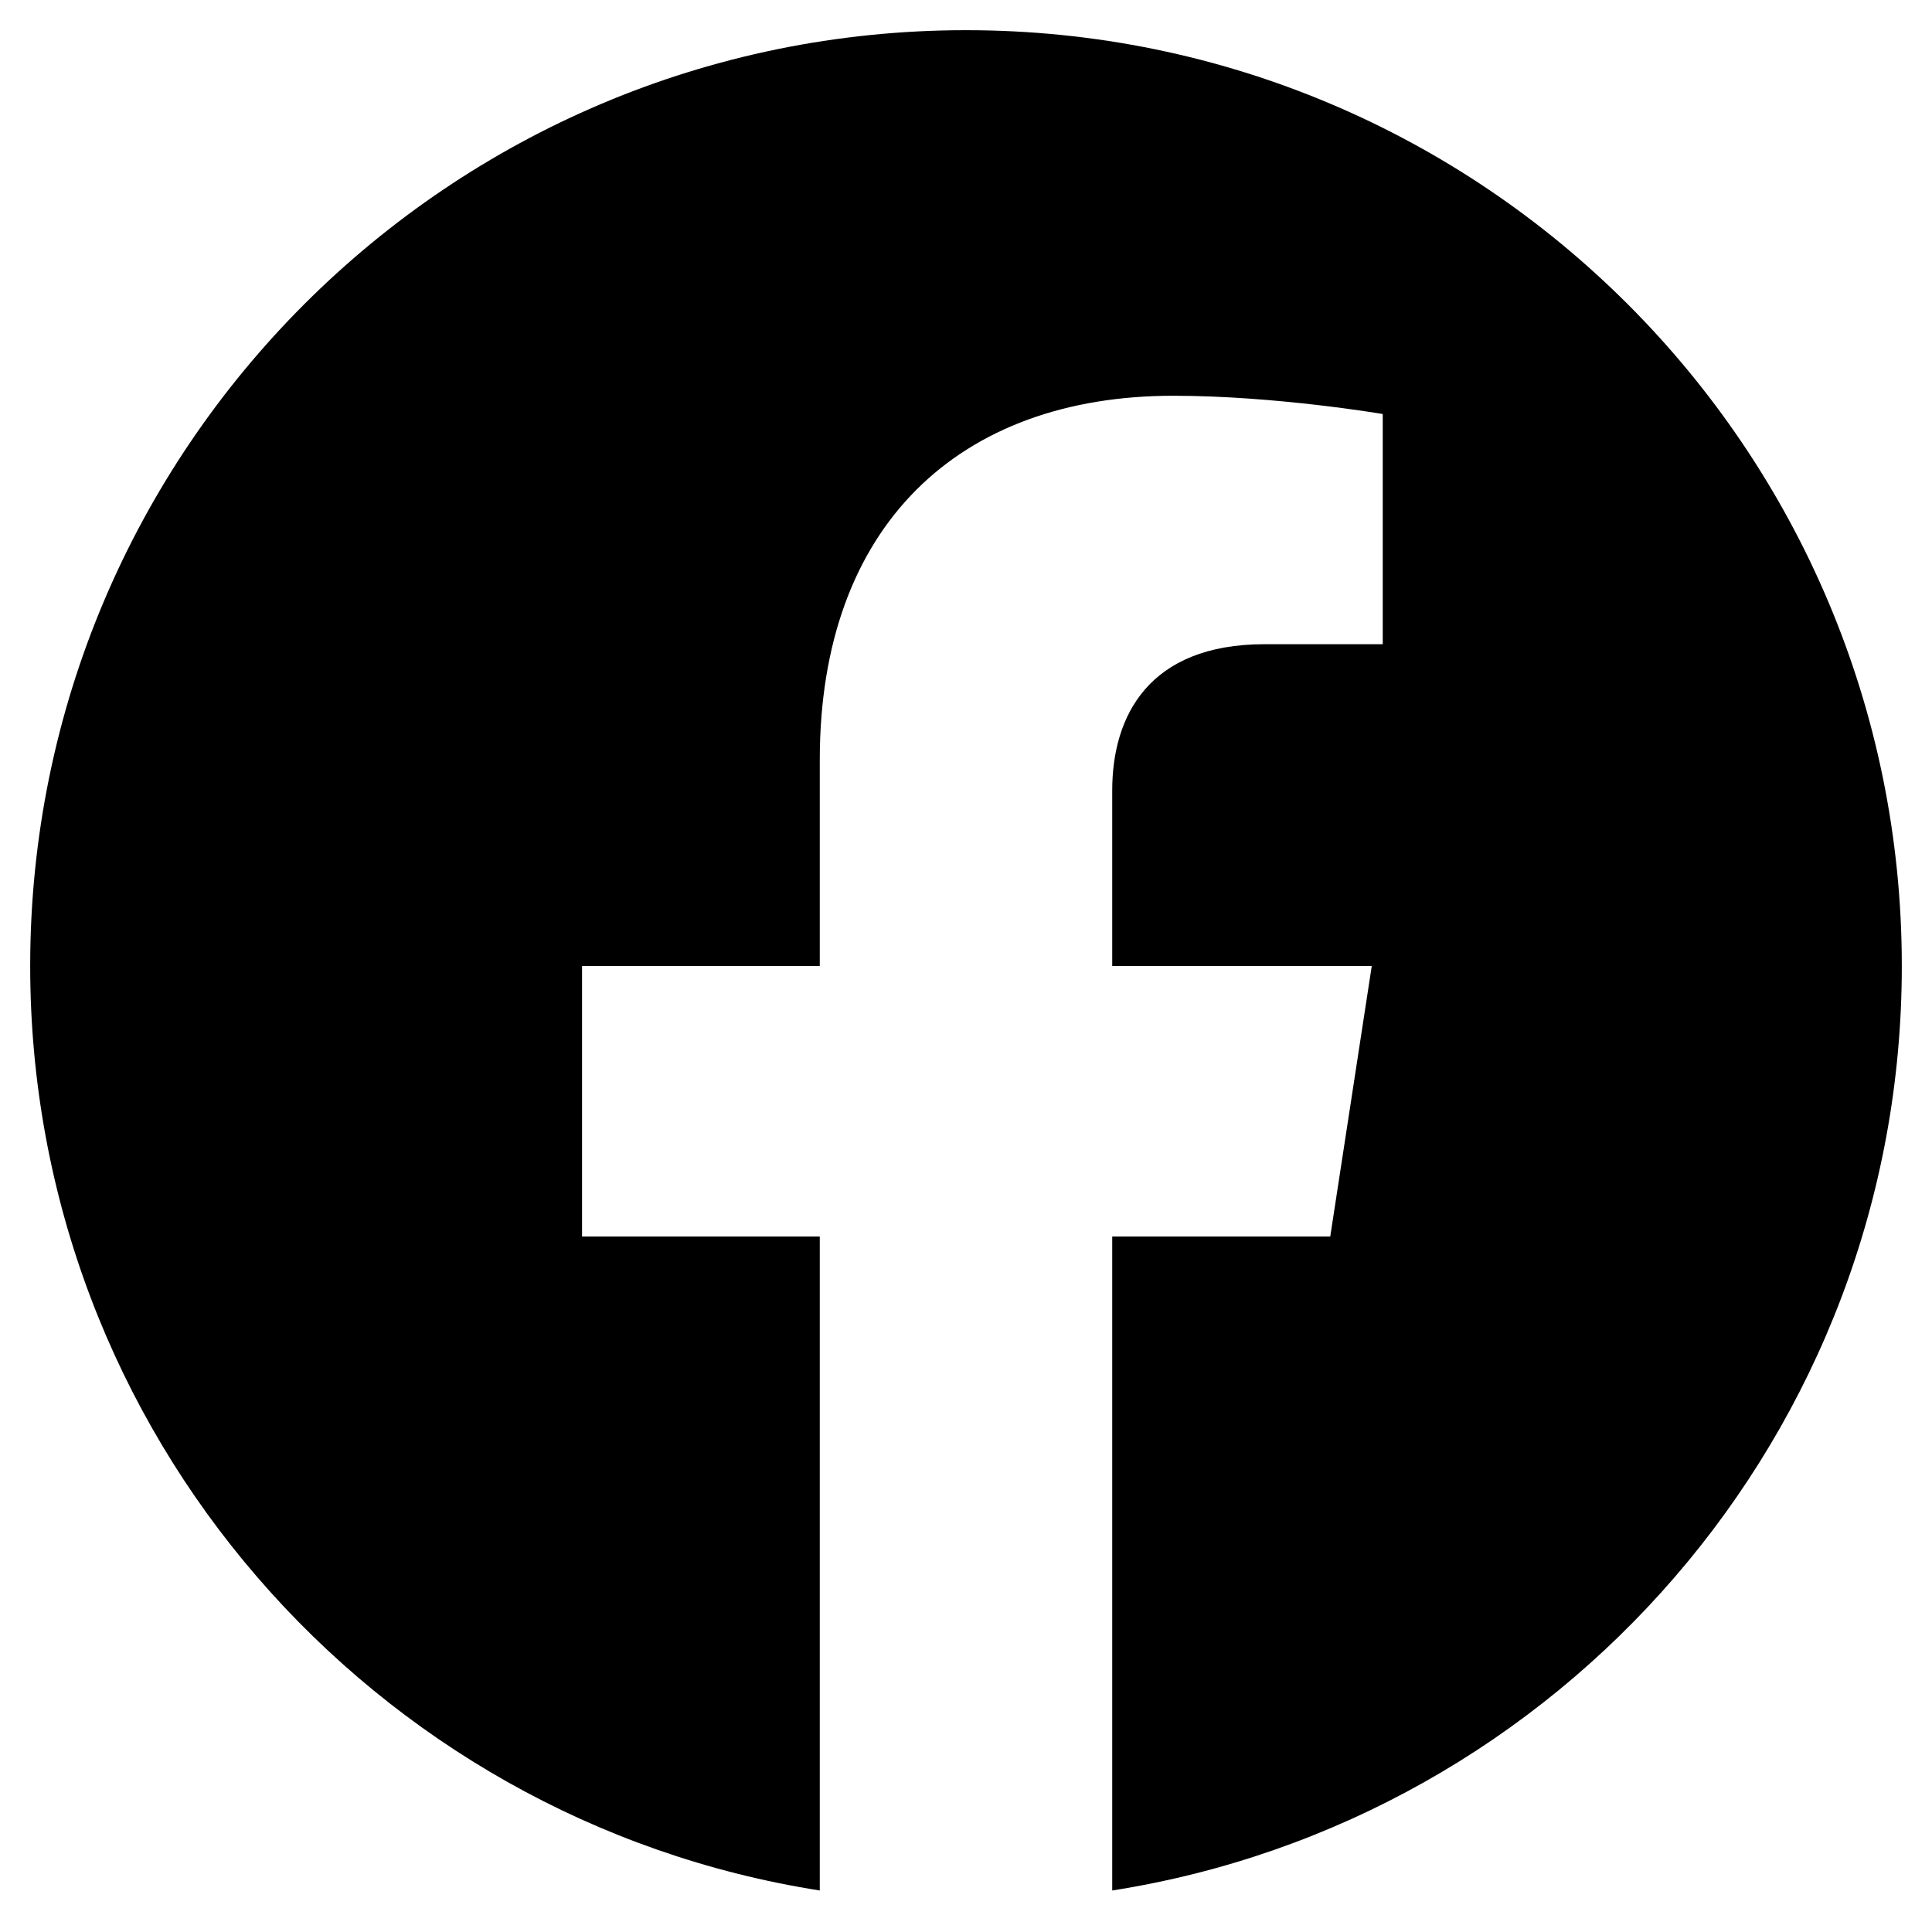
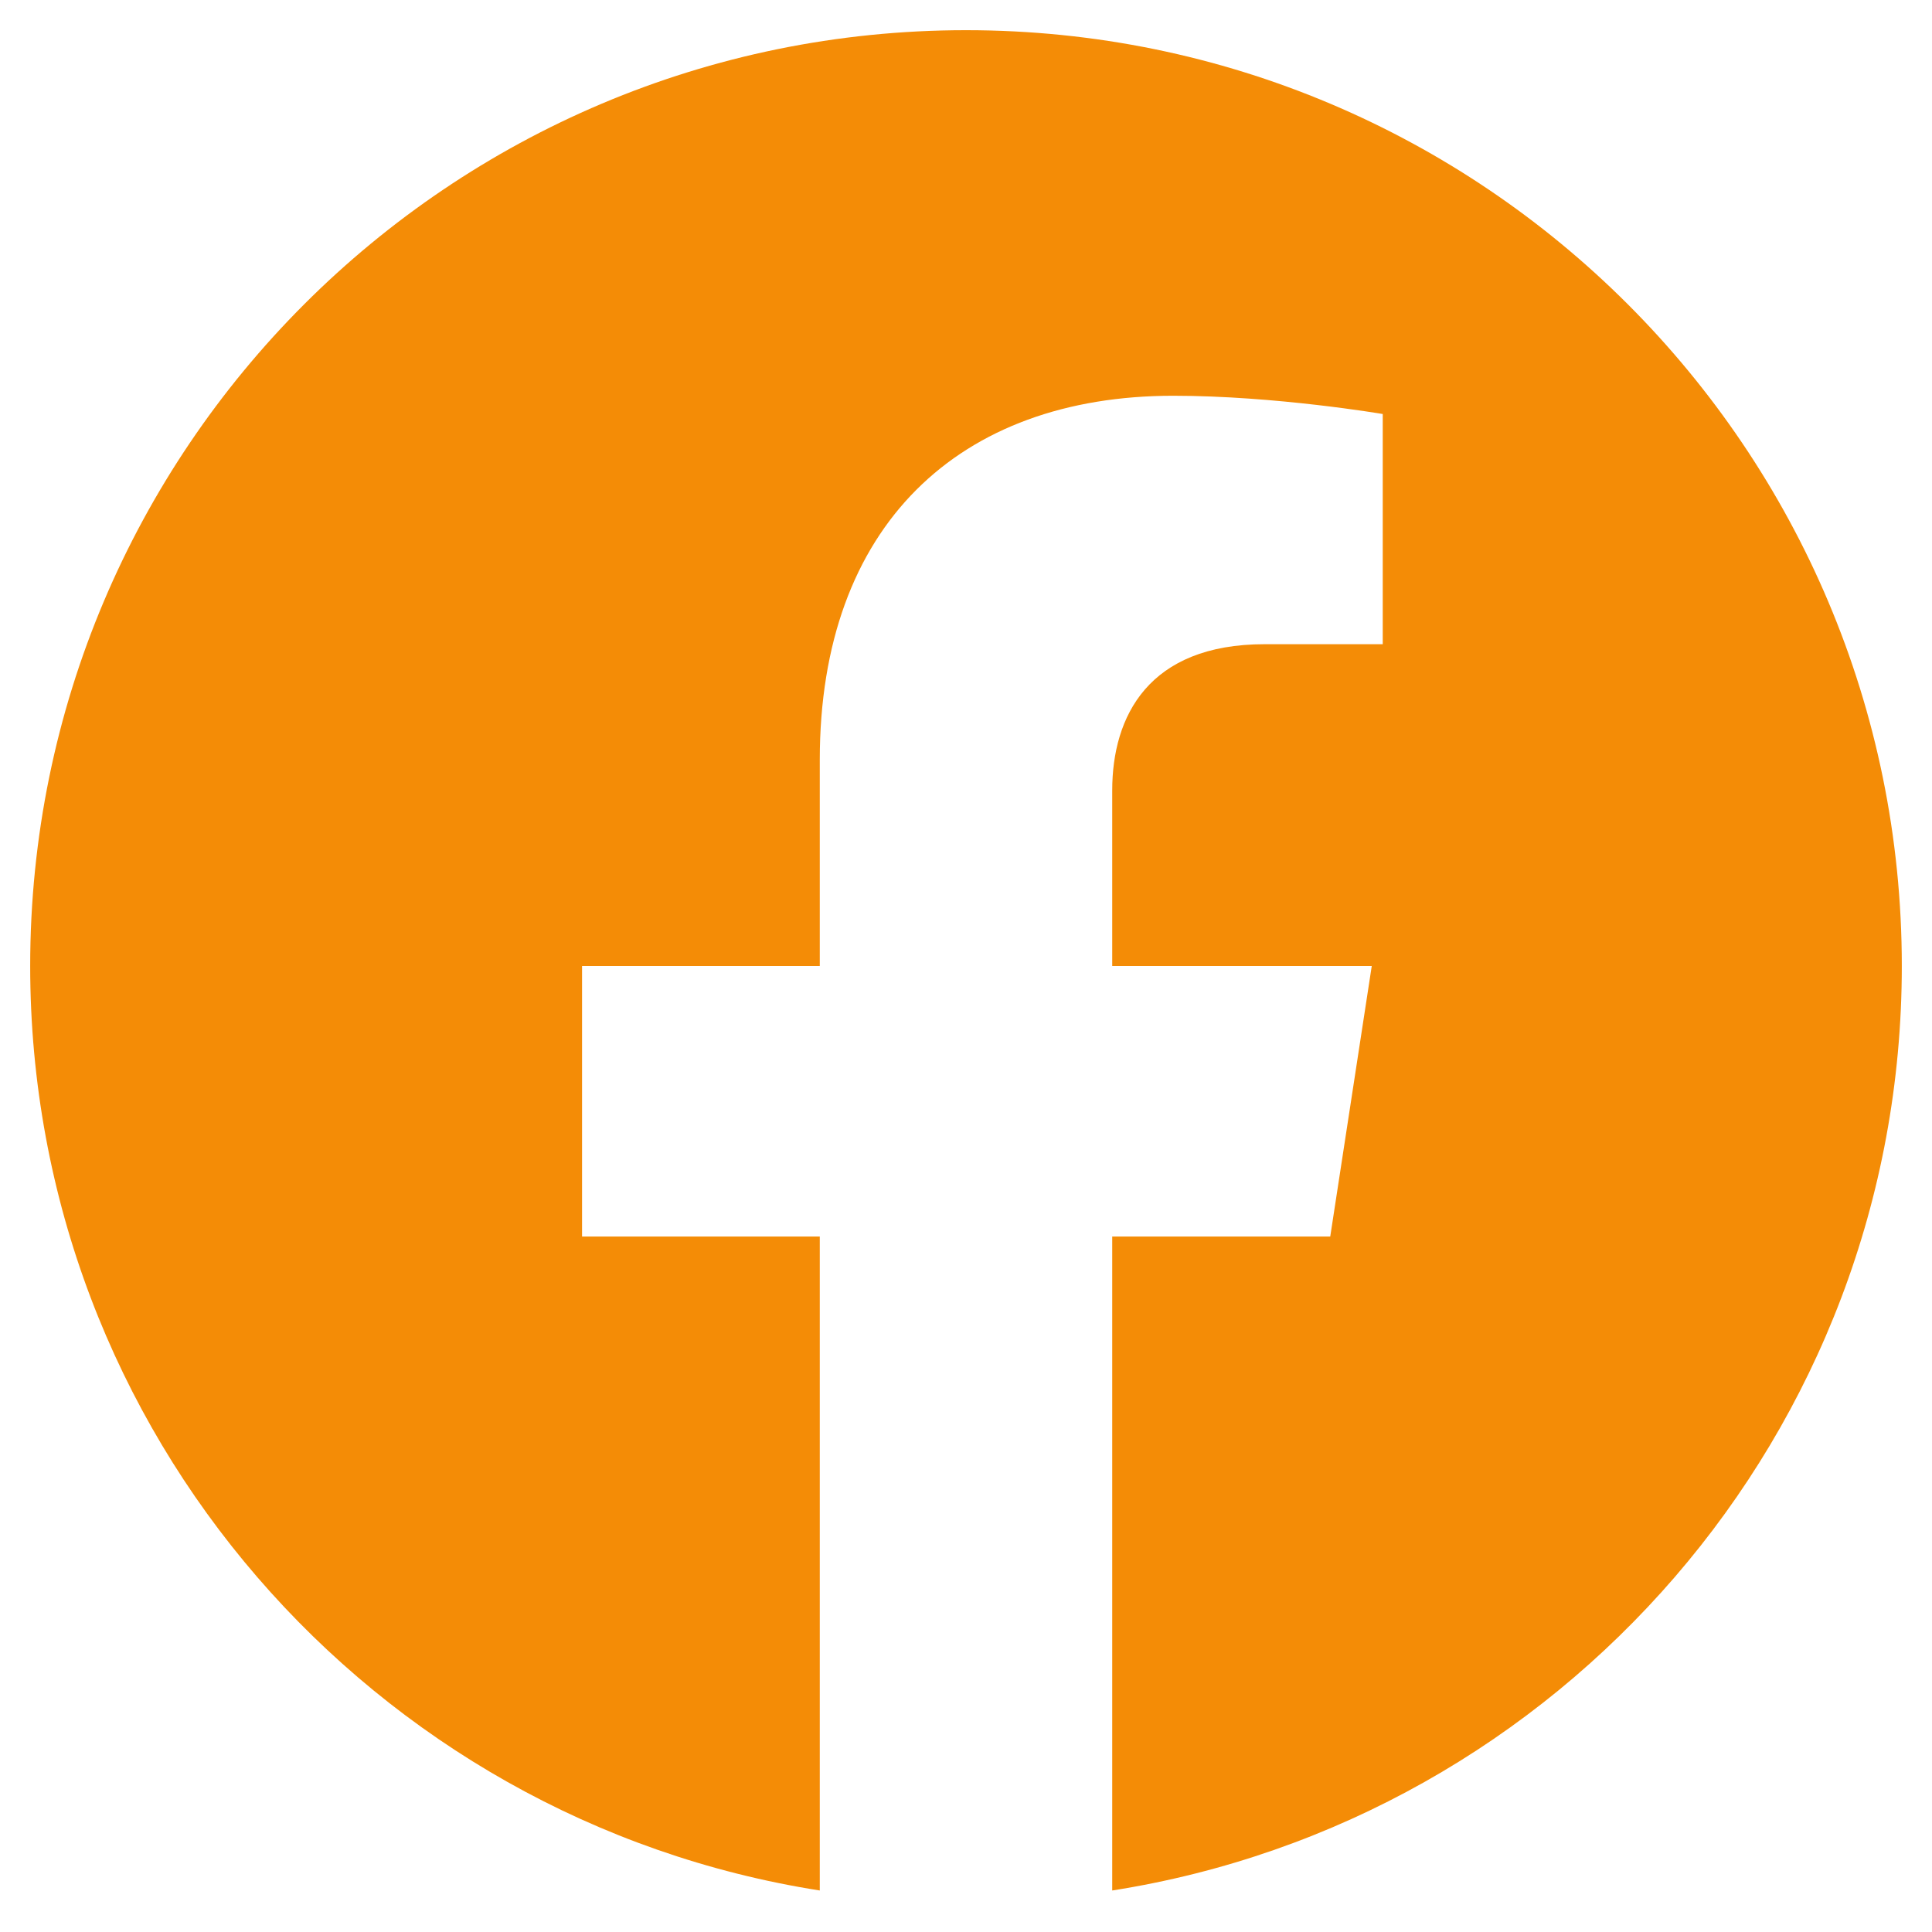
<svg xmlns="http://www.w3.org/2000/svg" aria-hidden="true" focusable="false" data-prefix="fab" data-icon="facebook" class="svg-inline--fa fa-facebook fa-w-16" role="img" viewBox="0 0 512 512">
-   <path fill="currentColor" d="M504 256C504 119 393 8 256 8S8 119 8 256c0 123.78 90.69 226.38 209.25 245V327.69h-63V256h63v-54.64c0-62.15 37-96.48 93.67-96.48 27.14 0 55.52 4.84 55.52 4.84v61h-31.28c-30.8 0-40.41 19.12-40.41 38.73V256h68.78l-11 71.69h-57.78V501C413.31 482.38 504 379.78 504 256z" />
+   <path fill="#F48C06" d="M504 256C504 119 393 8 256 8S8 119 8 256c0 123.78 90.69 226.38 209.25 245V327.69h-63V256h63v-54.64c0-62.15 37-96.48 93.67-96.48 27.14 0 55.52 4.84 55.52 4.84v61h-31.28c-30.8 0-40.41 19.12-40.41 38.73V256h68.78l-11 71.69h-57.78V501C413.31 482.38 504 379.78 504 256z" />
</svg>
